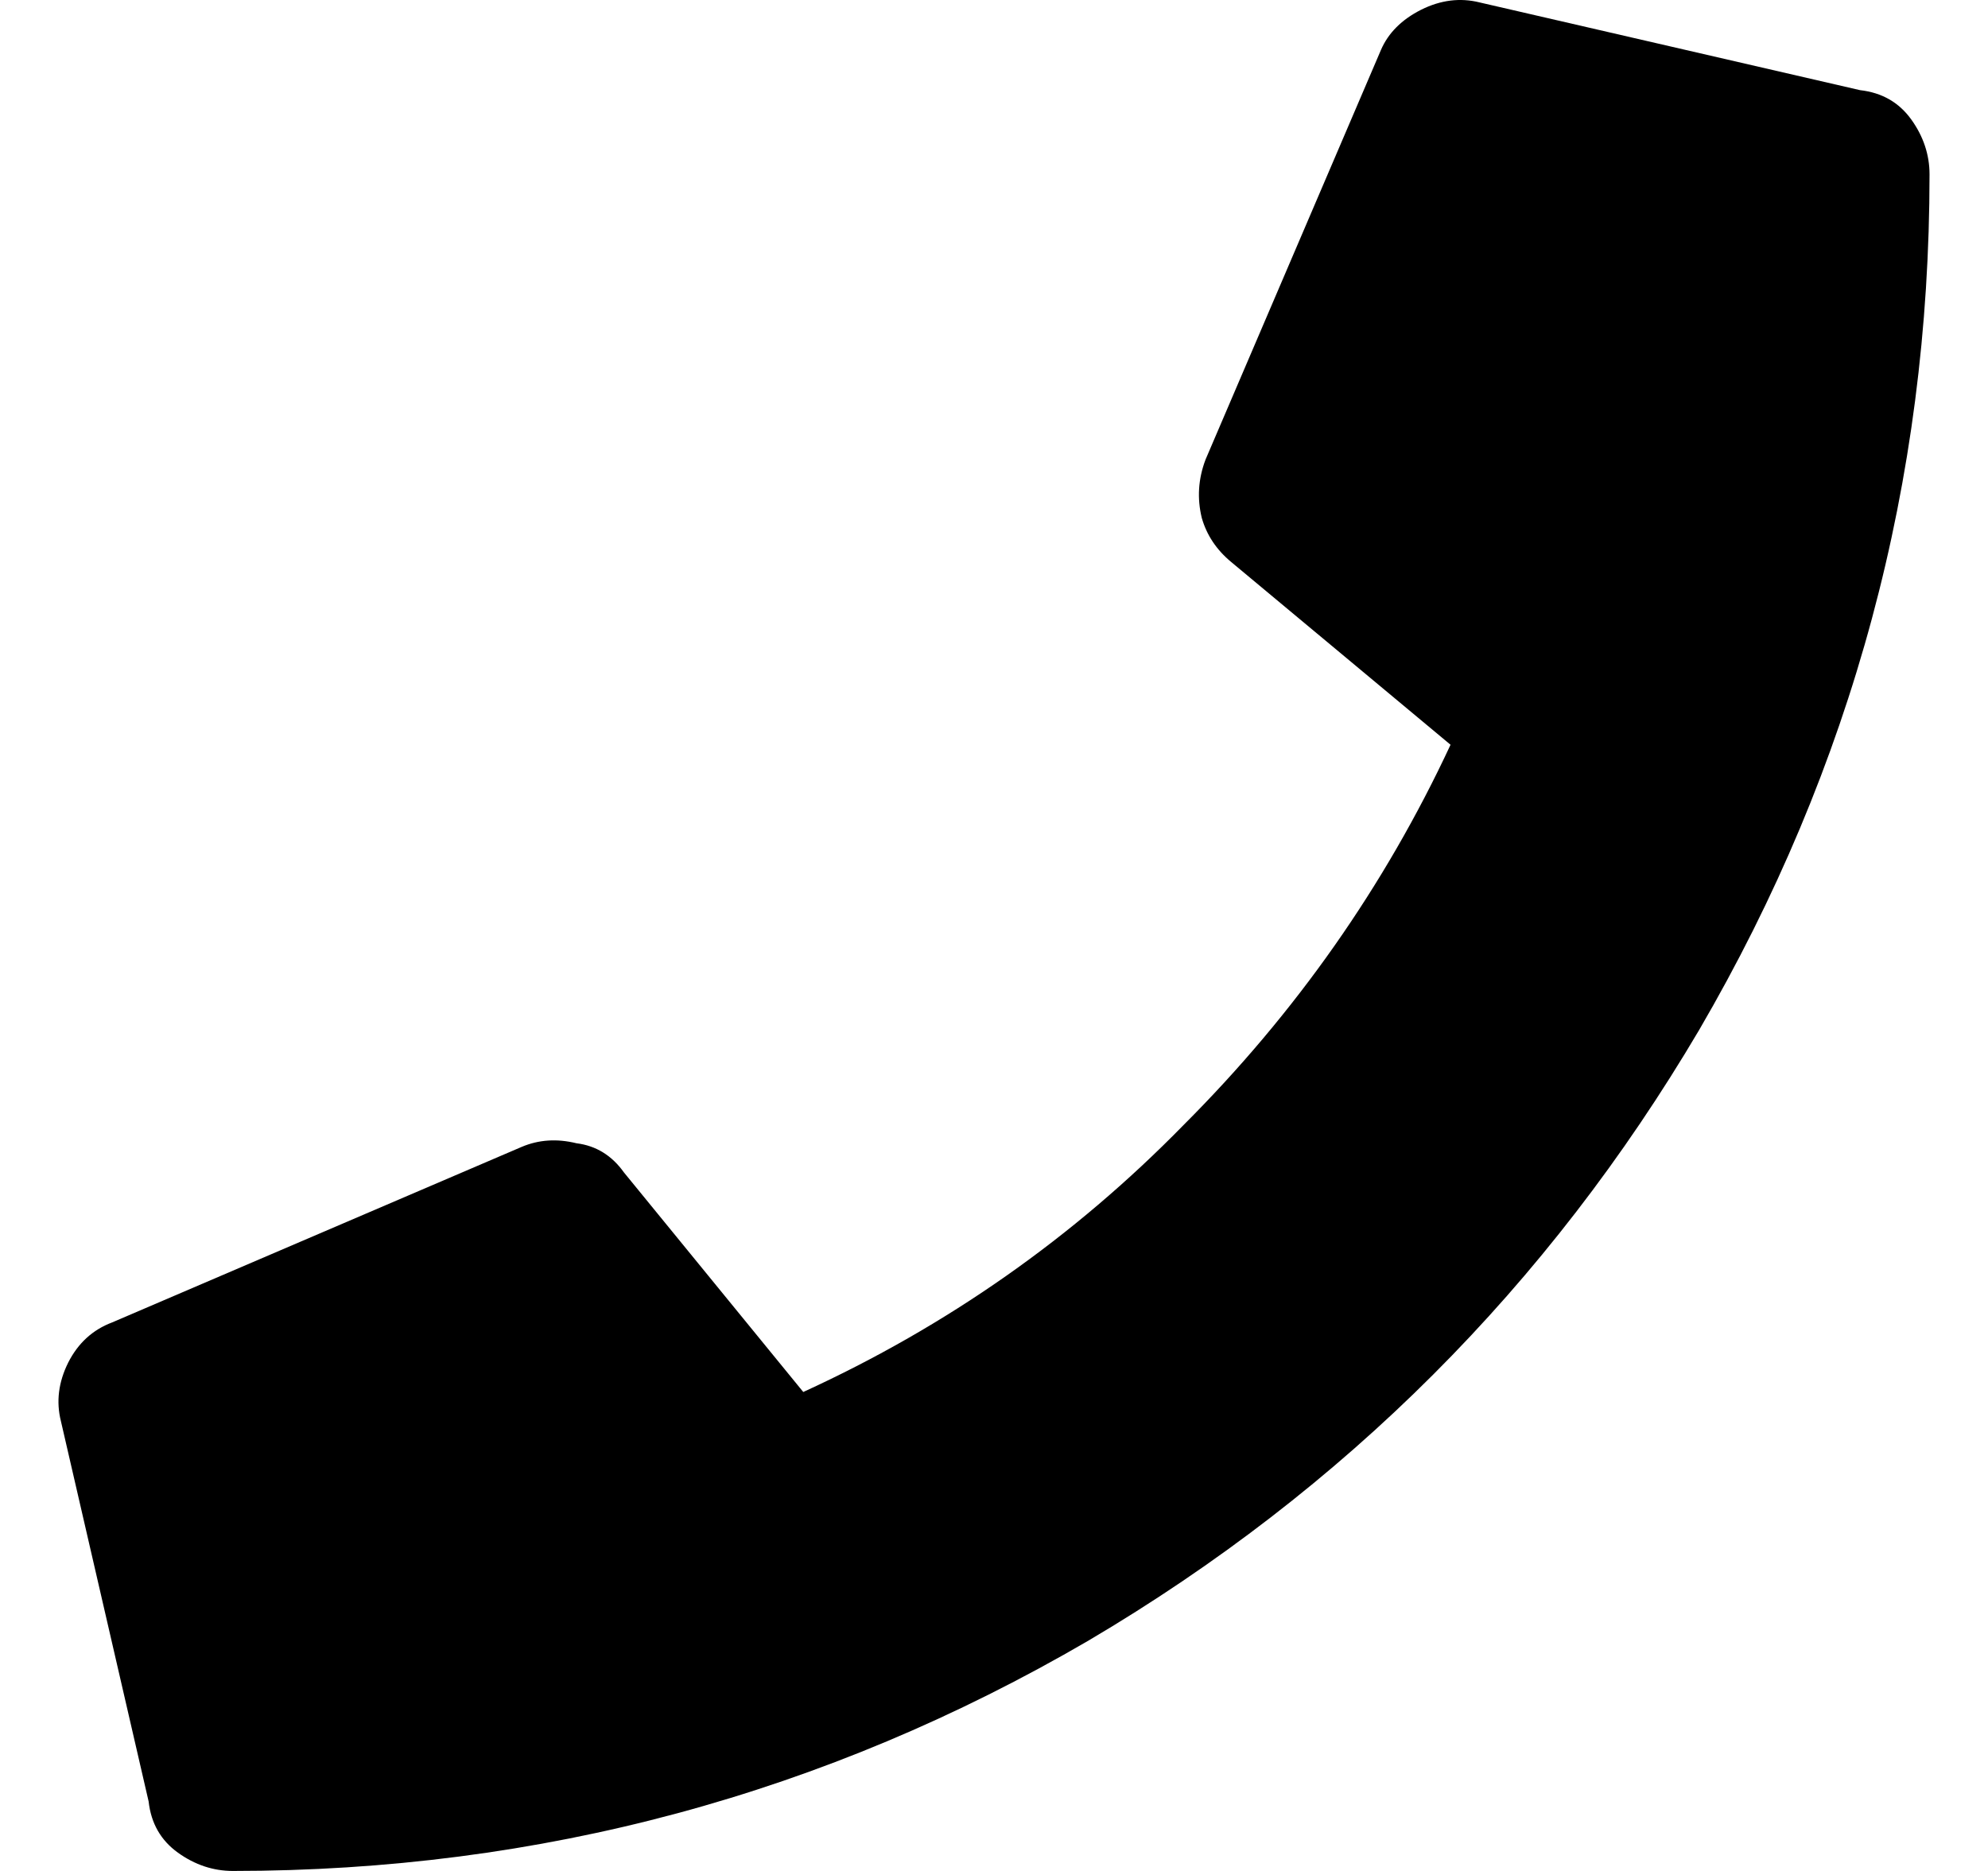
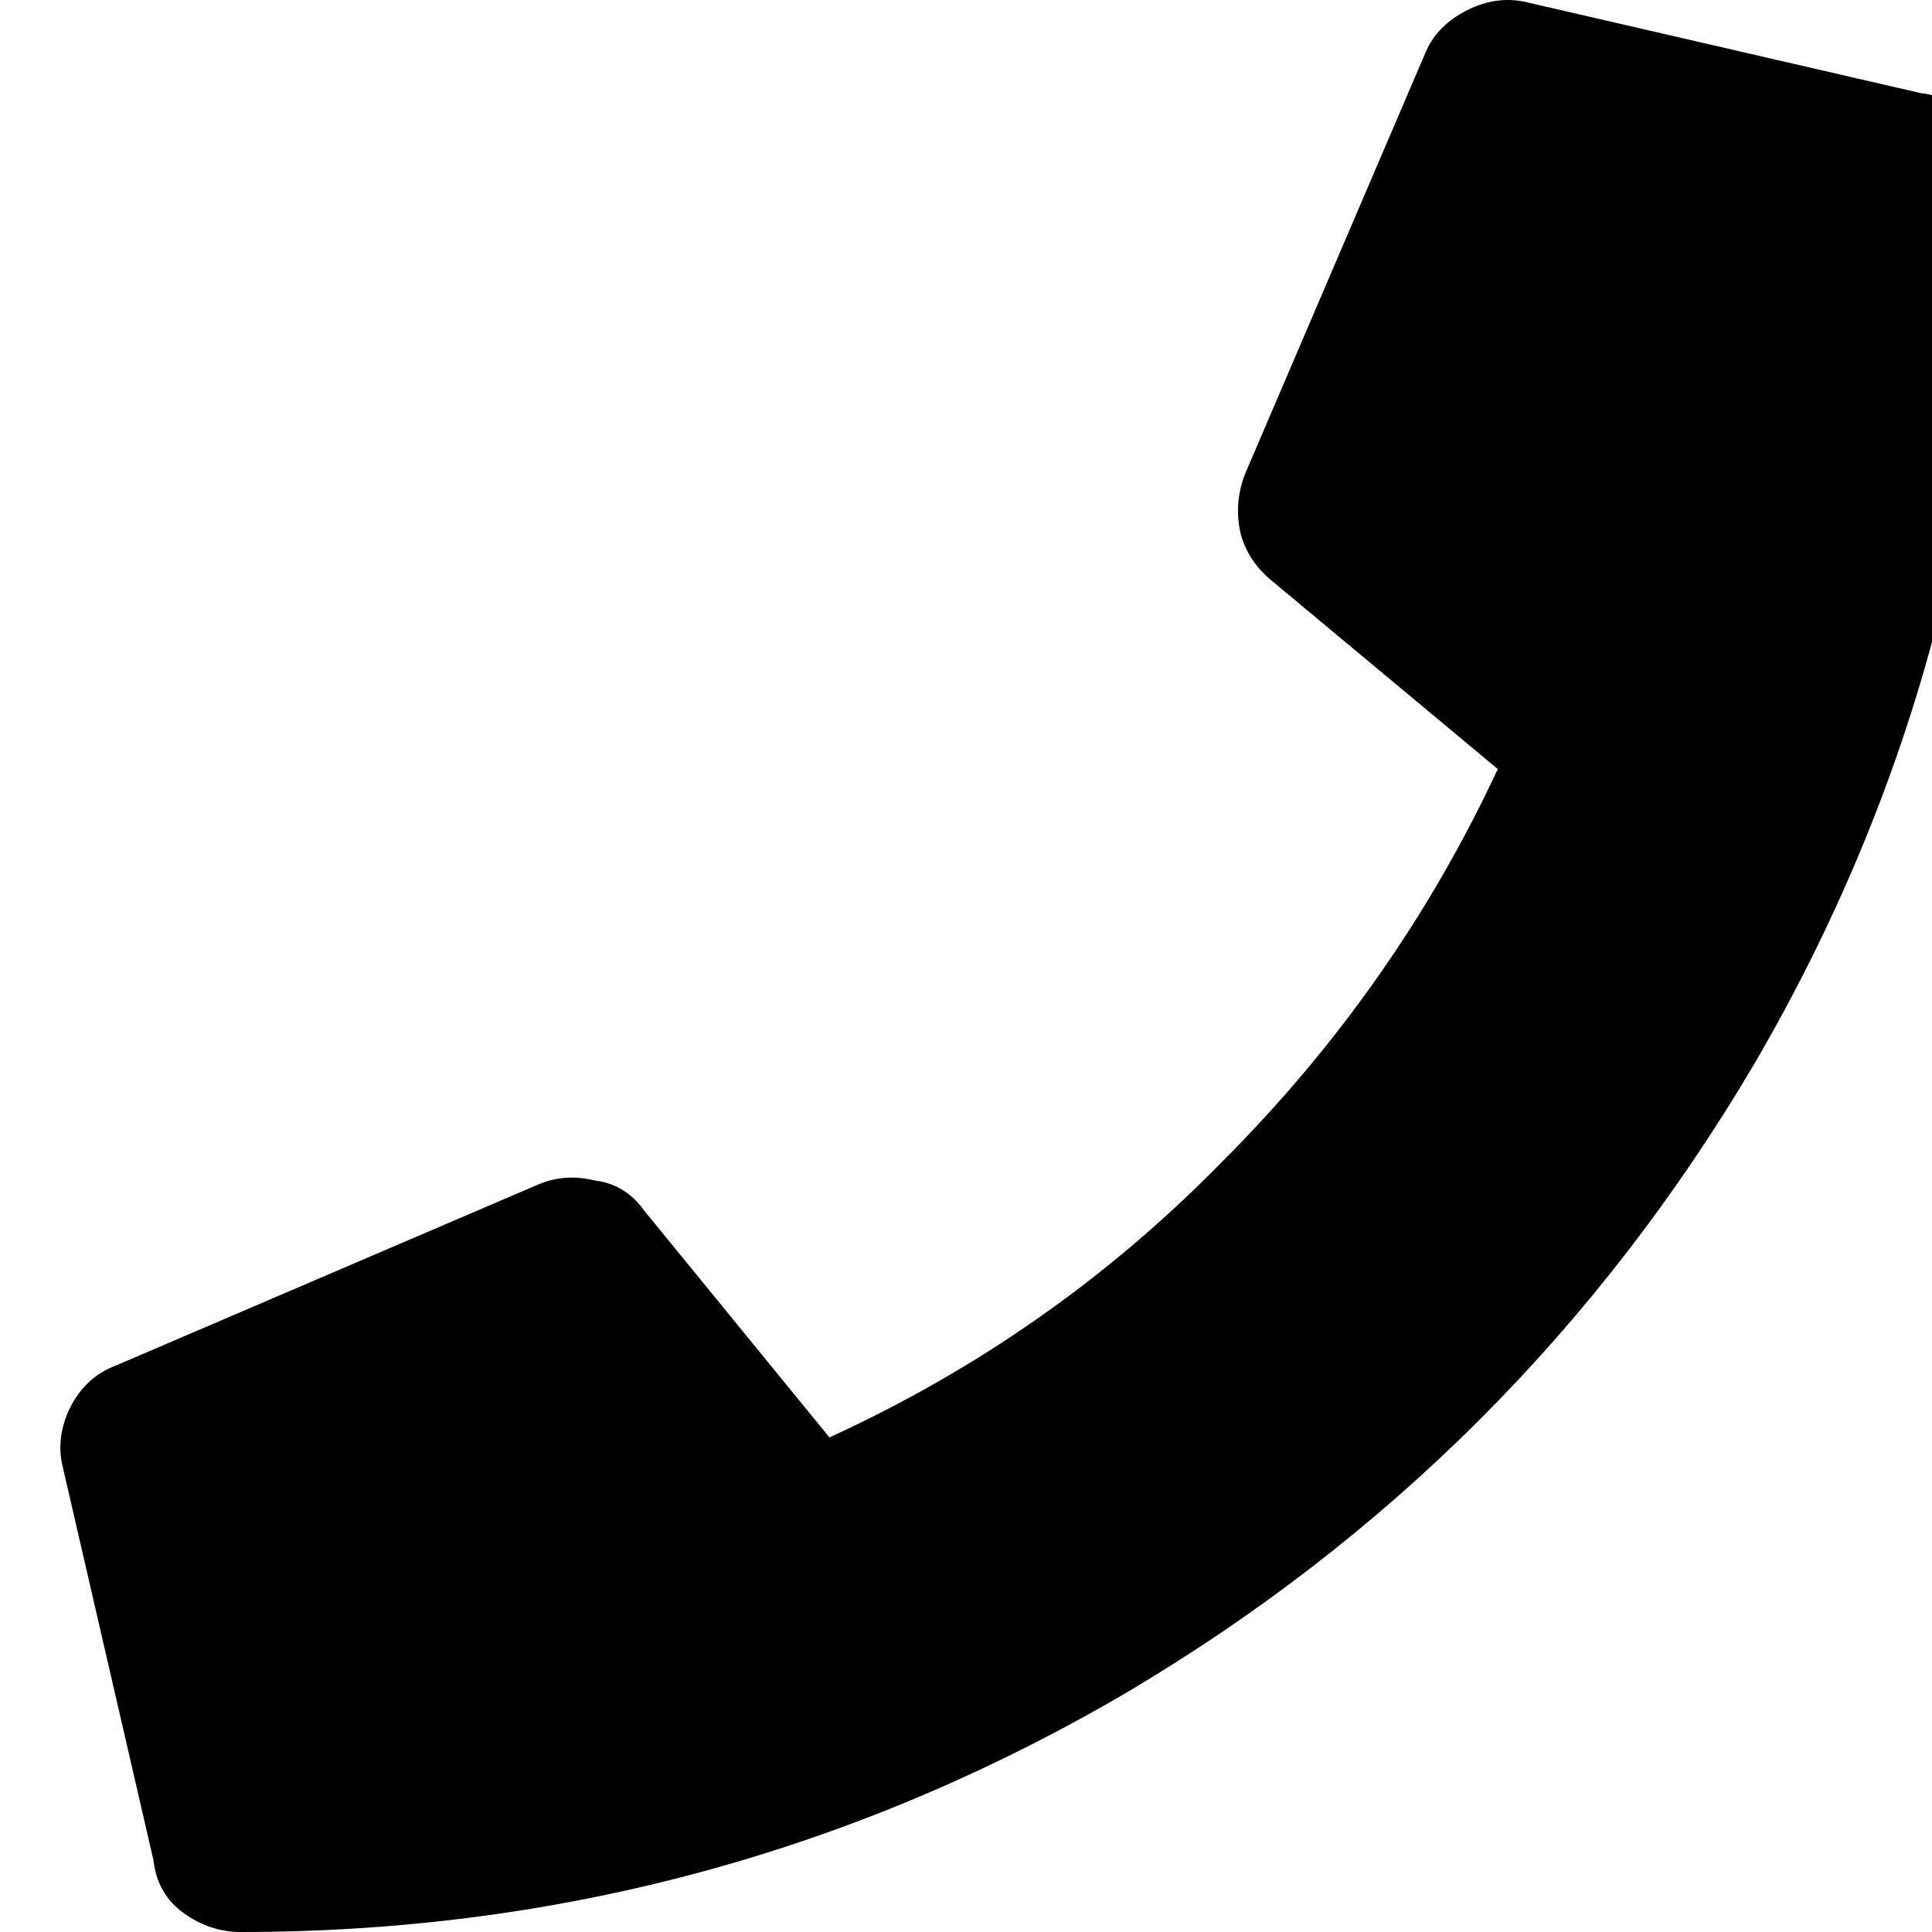
- <svg xmlns="http://www.w3.org/2000/svg" width="17" height="16" viewBox="0 0 17 16" fill="none">
-   <path d="M15.906 0.771L12.654 0.021C12.487 -0.021 12.32 0 12.153 0.083C11.987 0.167 11.872 0.281 11.809 0.427L10.309 3.93C10.246 4.096 10.236 4.263 10.277 4.43C10.319 4.576 10.402 4.701 10.527 4.805L12.404 6.369C11.841 7.578 11.08 8.662 10.121 9.621C9.183 10.58 8.099 11.341 6.869 11.904L5.336 10.027C5.232 9.881 5.097 9.798 4.93 9.777C4.763 9.736 4.607 9.746 4.461 9.808L0.959 11.309C0.792 11.372 0.667 11.487 0.583 11.653C0.5 11.82 0.479 11.987 0.521 12.154L1.271 15.406C1.292 15.594 1.376 15.739 1.522 15.844C1.667 15.948 1.824 16 1.991 16C4.617 16 7.056 15.343 9.308 14.03C11.497 12.738 13.238 10.997 14.53 8.808C15.843 6.556 16.5 4.117 16.5 1.491C16.5 1.324 16.448 1.167 16.344 1.022C16.239 0.876 16.093 0.792 15.906 0.771Z" fill="black" />
+ <svg xmlns="http://www.w3.org/2000/svg" id="icon-phone" role="img" viewBox="0 0 16 16" width="16" height="16">
+   <path fill="currentColor" d="M15.906 0.771L12.654 0.021C12.487 -0.021 12.32 0 12.153 0.083C11.987 0.167 11.872 0.281 11.809 0.427L10.309 3.93C10.246 4.096 10.236 4.263 10.277 4.43C10.319 4.576 10.402 4.701 10.527 4.805L12.404 6.369C11.841 7.578 11.08 8.662 10.121 9.621C9.183 10.58 8.099 11.341 6.869 11.904L5.336 10.027C5.232 9.881 5.097 9.798 4.93 9.777C4.763 9.736 4.607 9.746 4.461 9.808L0.959 11.309C0.792 11.372 0.667 11.487 0.583 11.653C0.5 11.82 0.479 11.987 0.521 12.154L1.271 15.406C1.292 15.594 1.376 15.739 1.522 15.844C1.667 15.948 1.824 16 1.991 16C4.617 16 7.056 15.343 9.308 14.03C11.497 12.738 13.238 10.997 14.53 8.808C15.843 6.556 16.5 4.117 16.5 1.491C16.5 1.324 16.448 1.167 16.344 1.022C16.239 0.876 16.093 0.792 15.906 0.771Z" />
</svg>
